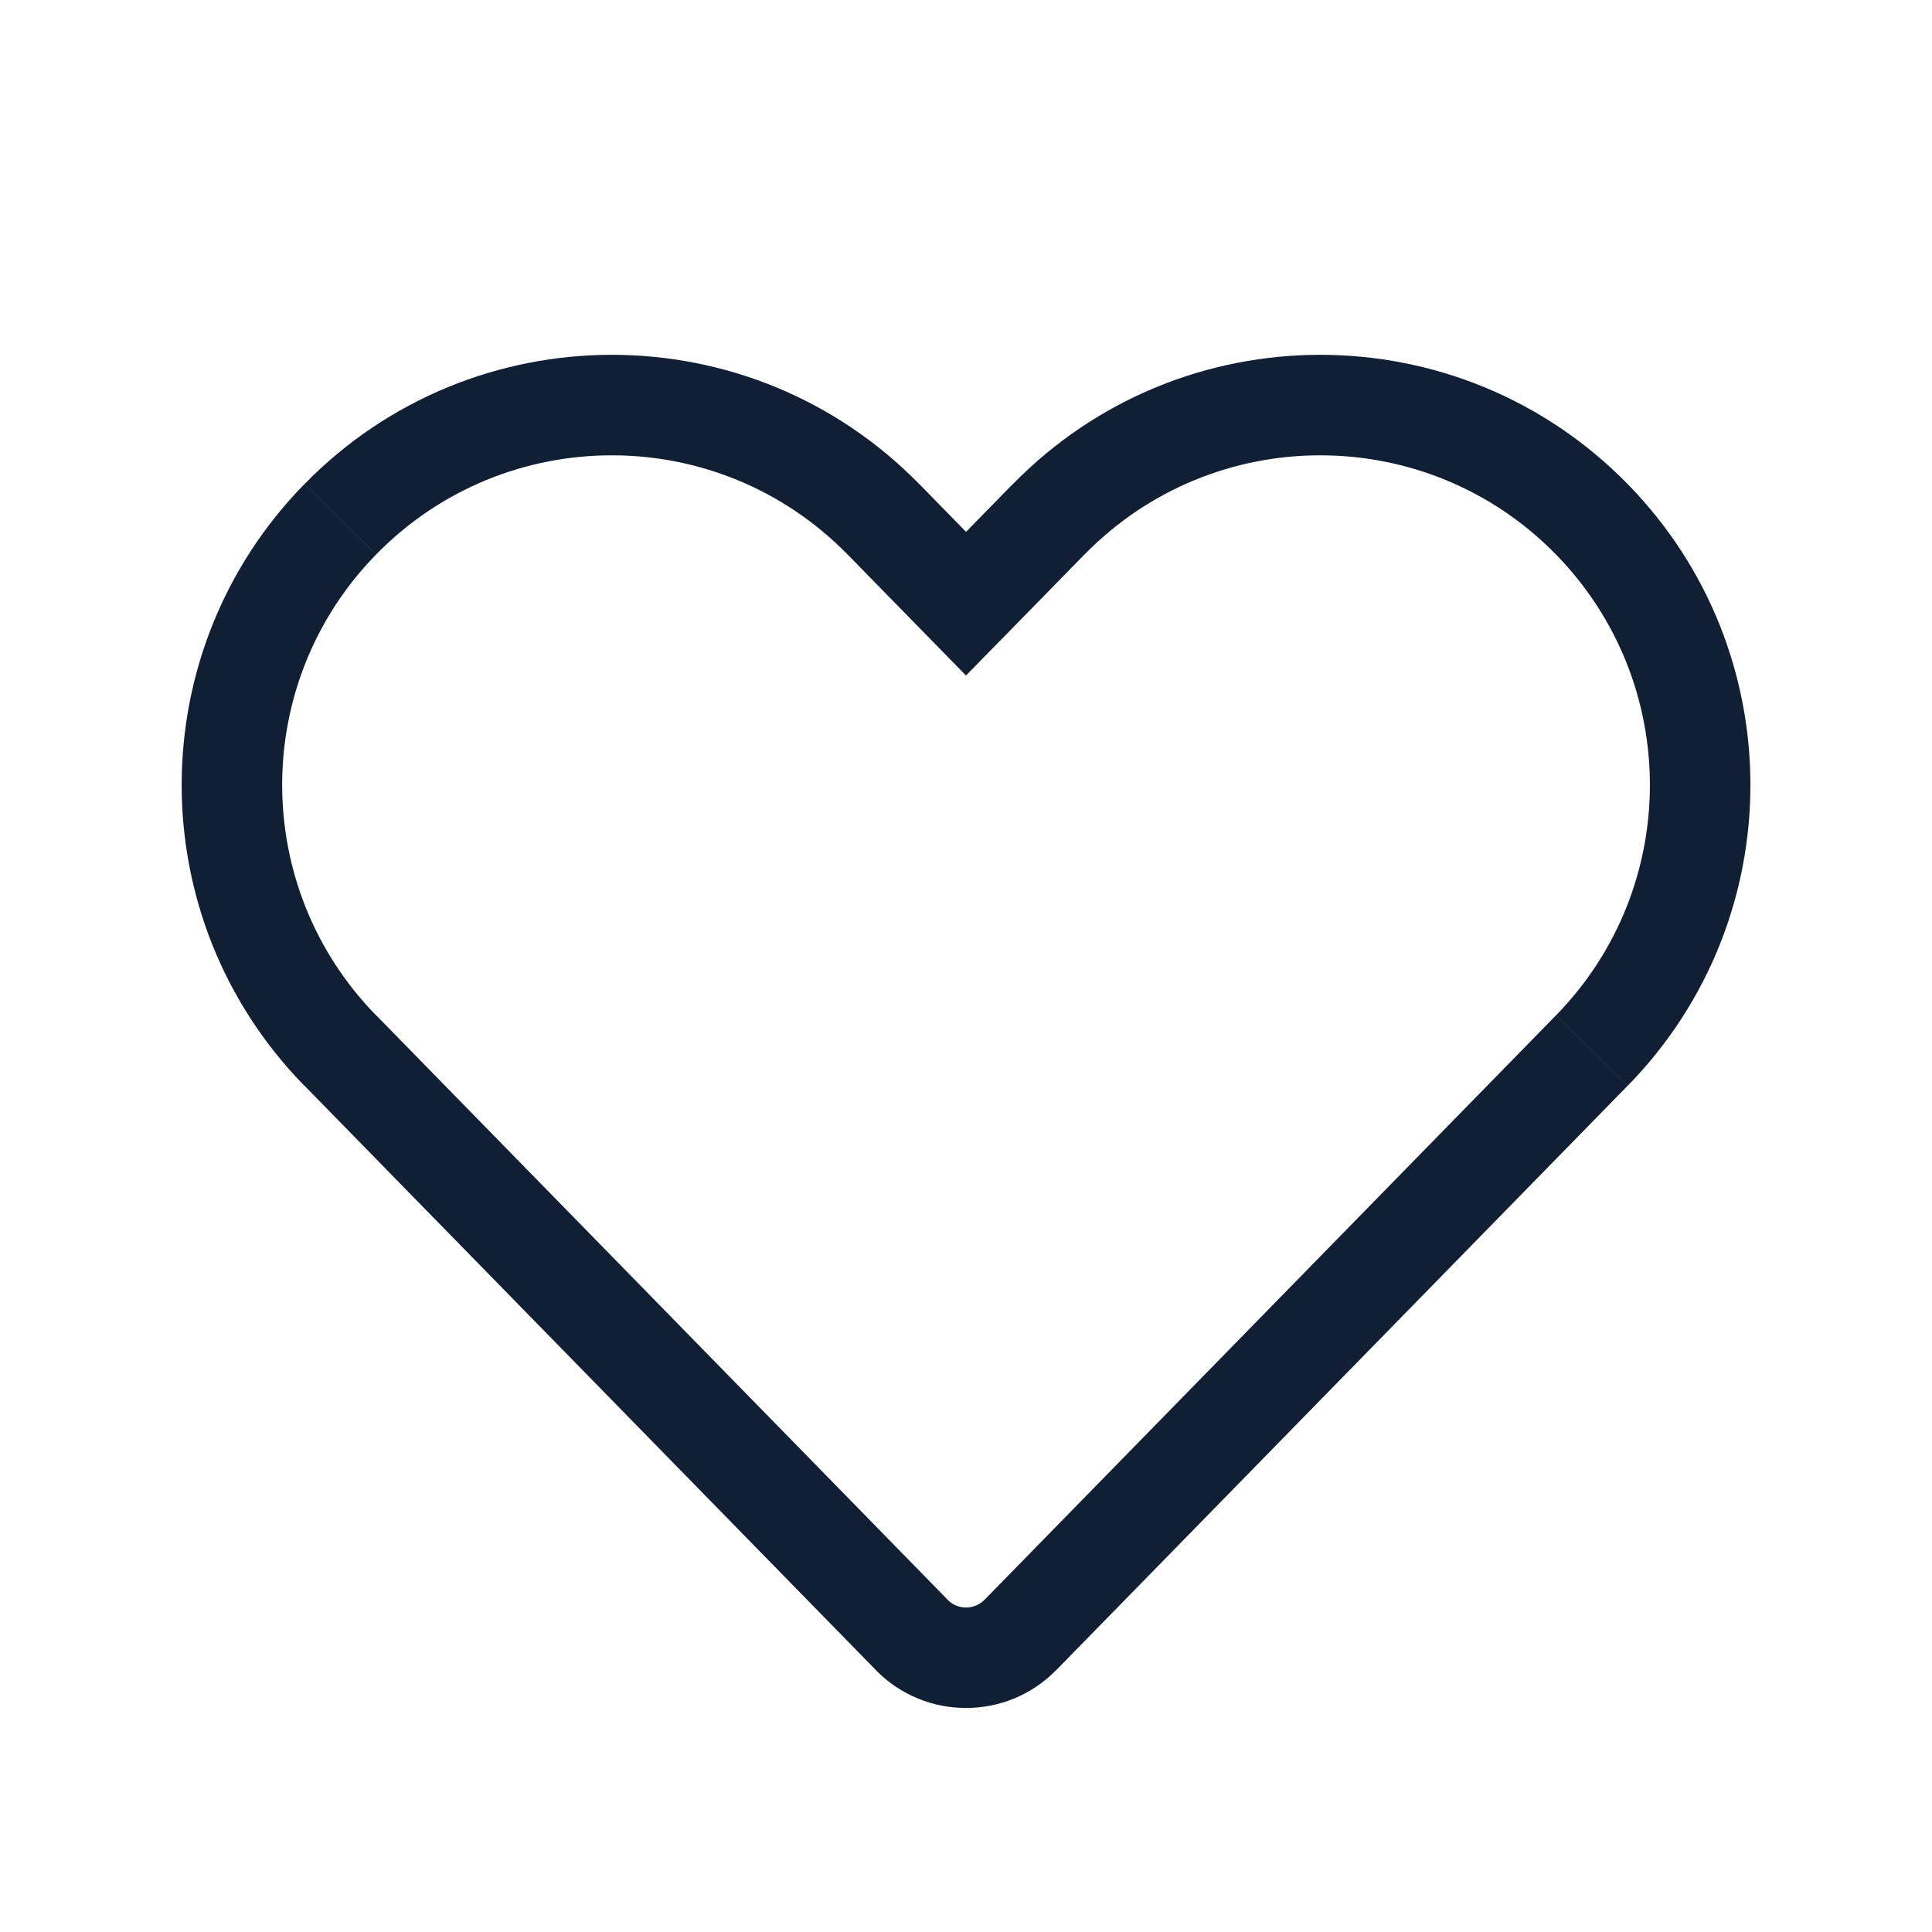
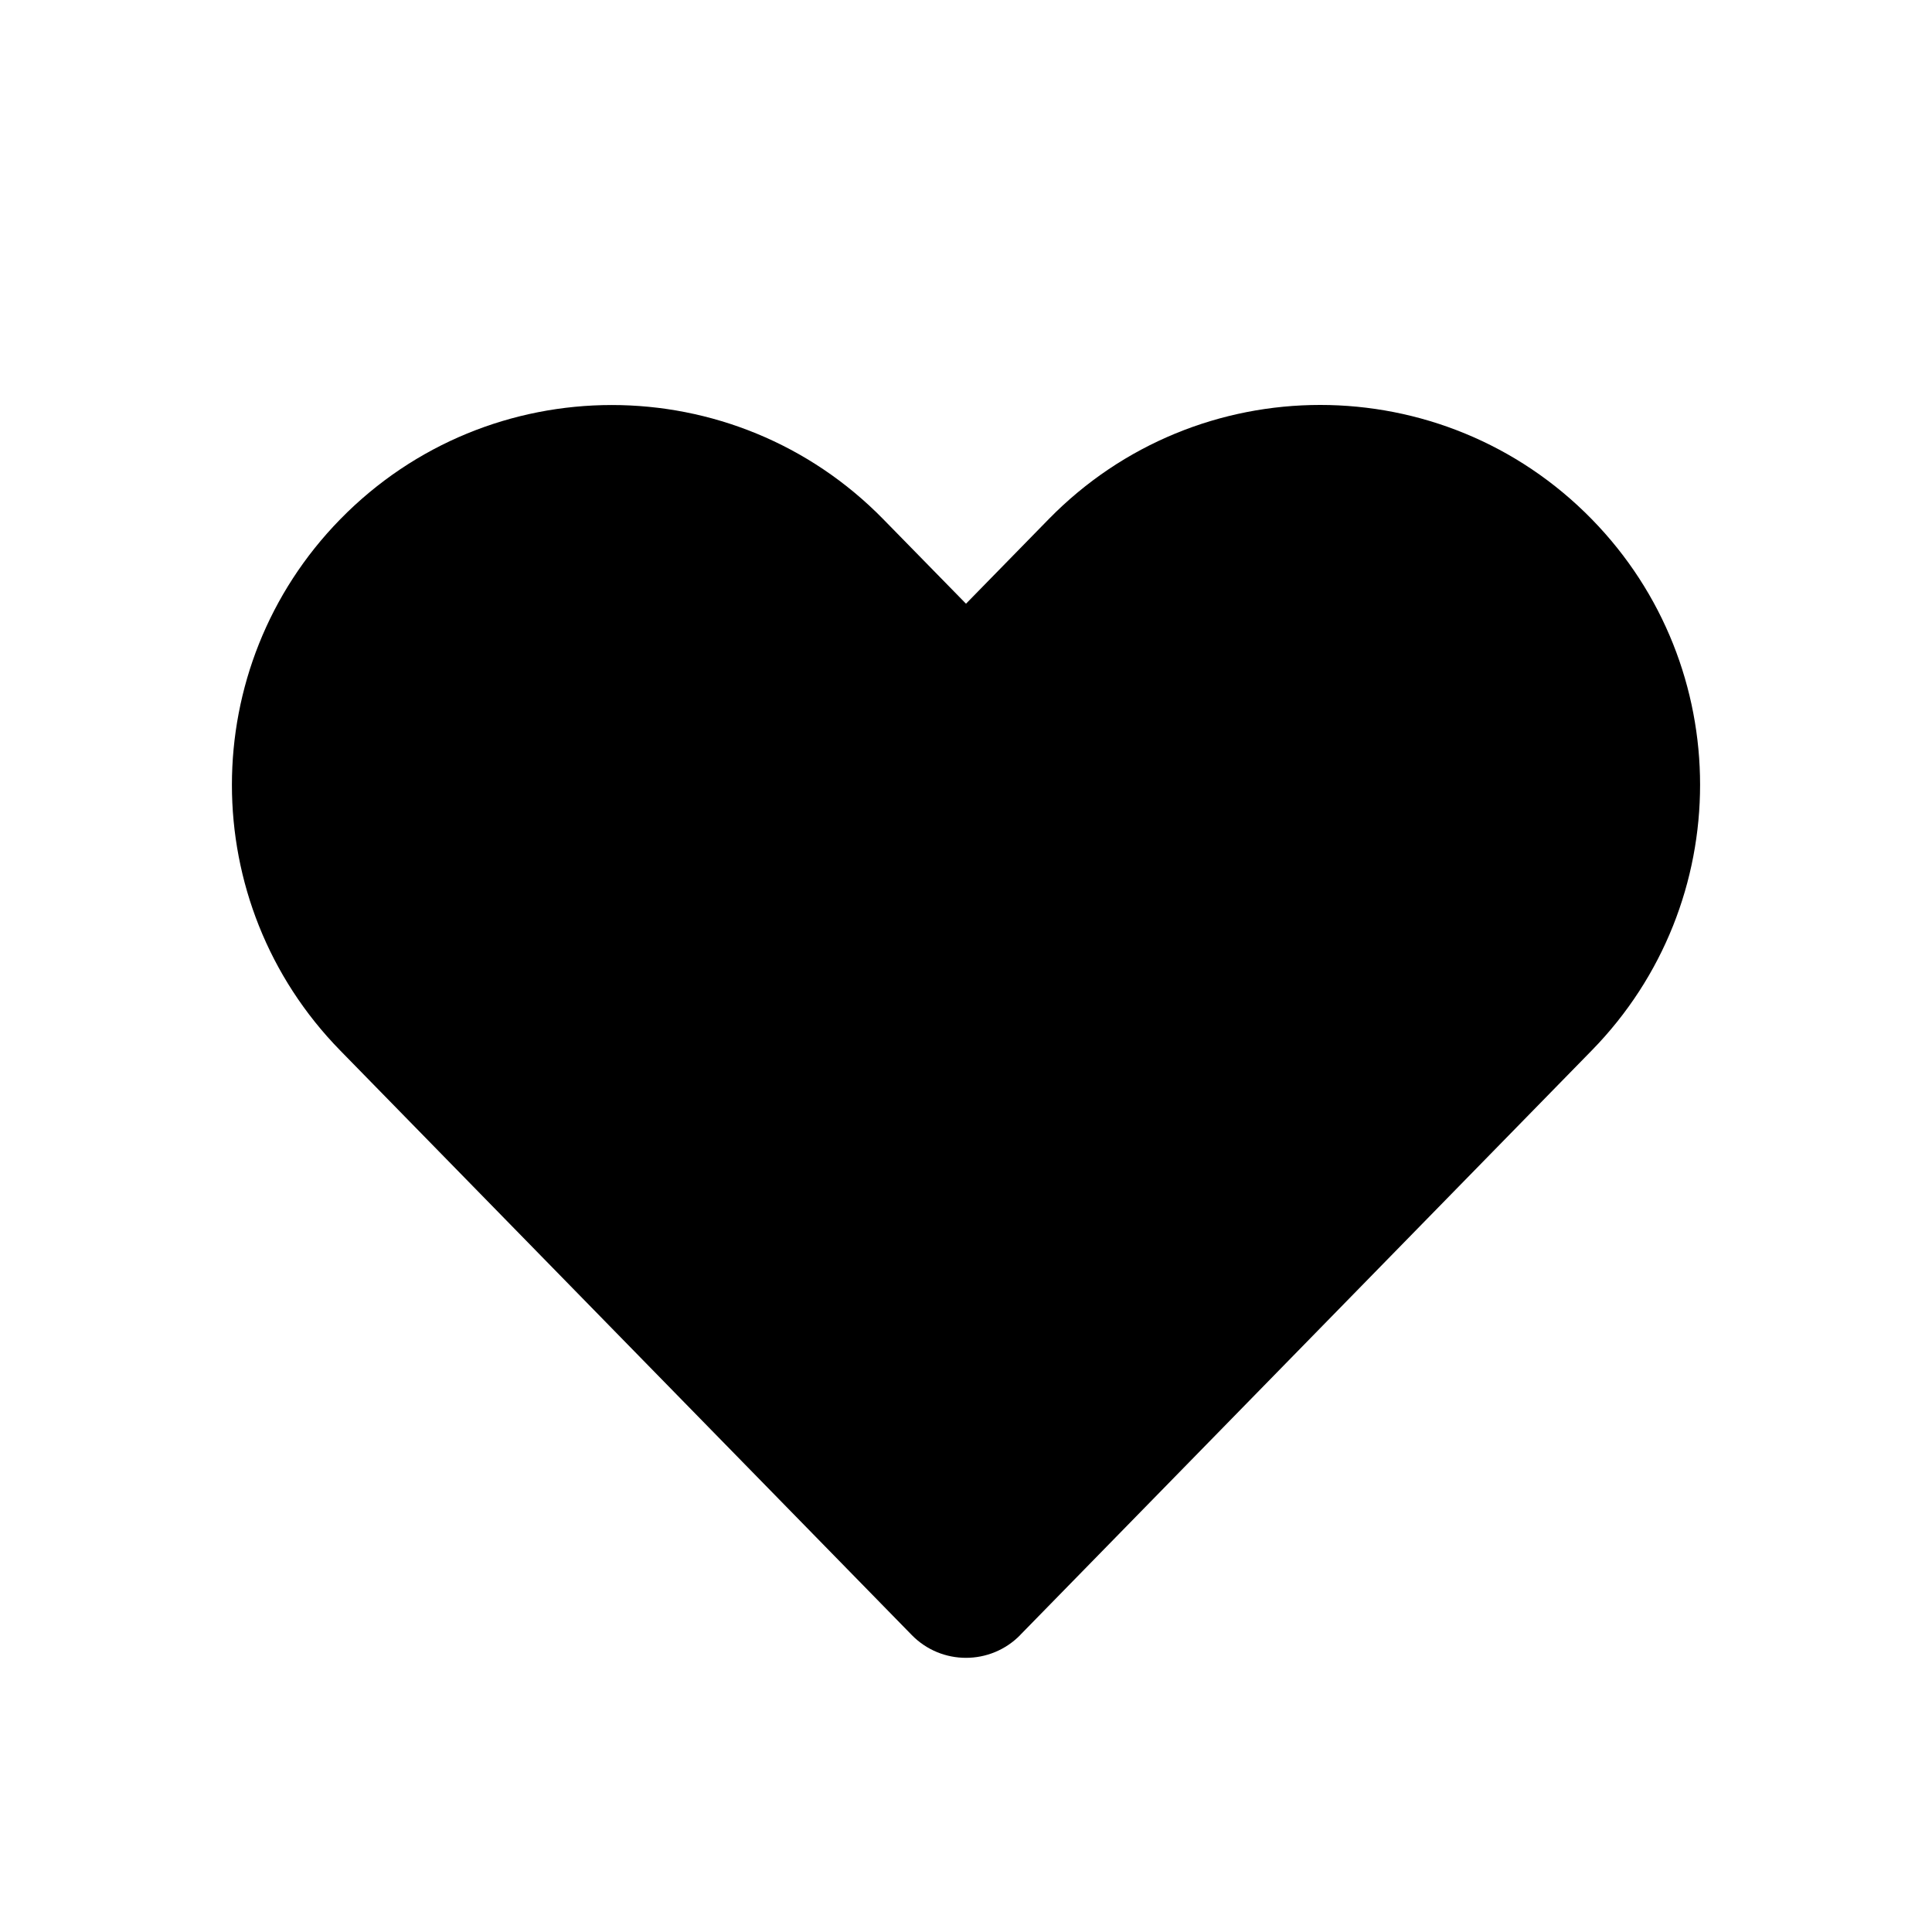
- <svg xmlns="http://www.w3.org/2000/svg" width="25" height="25" fill="none">
-   <path d="M12.5 7.812l-.465.454.465.475.465-.475-.465-.454zm1.069-1.093l.465.454-.465-.454zm-2.137 0l.465-.454-.465.454zm-7.029 6.873l-.465.454.465-.454zm16.196 0l-.465-.454.465.454zm-8.801 7.563l.465-.454-.465.454zm1.406 0l.465.454-.465-.454zm-.941-.454l-7.395-7.563-.93.909 7.395 7.563.929-.909zM10.967 7.174l1.069 1.093.93-.909-1.069-1.093-.93.909zm1.998 1.093l1.069-1.093-.93-.909-1.069 1.093.93.909zm7.169 4.872l-7.395 7.563.929.909 7.395-7.563-.93-.909zm-6.1-5.964c1.673-1.711 4.427-1.711 6.1 0l.93-.909c-2.183-2.233-5.776-2.233-7.959 0l.93.909zm-9.167 0c1.673-1.711 4.427-1.711 6.1 0l.93-.909c-2.183-2.233-5.776-2.233-7.959 0l.93.909zm0 5.964c-1.621-1.658-1.621-4.307 0-5.964l-.93-.909c-2.115 2.163-2.115 5.619 0 7.782l.93-.909zm15.267-5.964c1.621 1.658 1.621 4.307 0 5.964l.93.909c2.115-2.163 2.115-5.619 0-7.782l-.93.909zM11.332 21.61c.641.655 1.695.655 2.336 0l-.929-.909c-.131.134-.346.134-.477 0l-.929.909z" fill="#101f33" />
+ <svg xmlns="http://www.w3.org/2000/svg" width="25" height="25" stroke-width="1.3">
+   <path d="M13.203 21.156c-.386.395-1.021.395-1.406 0l-7.395-7.563c-1.868-1.91-1.868-4.963 0-6.873h0c1.928-1.972 5.101-1.972 7.029 0L12.5 7.812l1.069-1.093c1.928-1.972 5.101-1.972 7.029 0h0c1.868 1.91 1.868 4.963 0 6.873l-7.395 7.563z" />
</svg>
